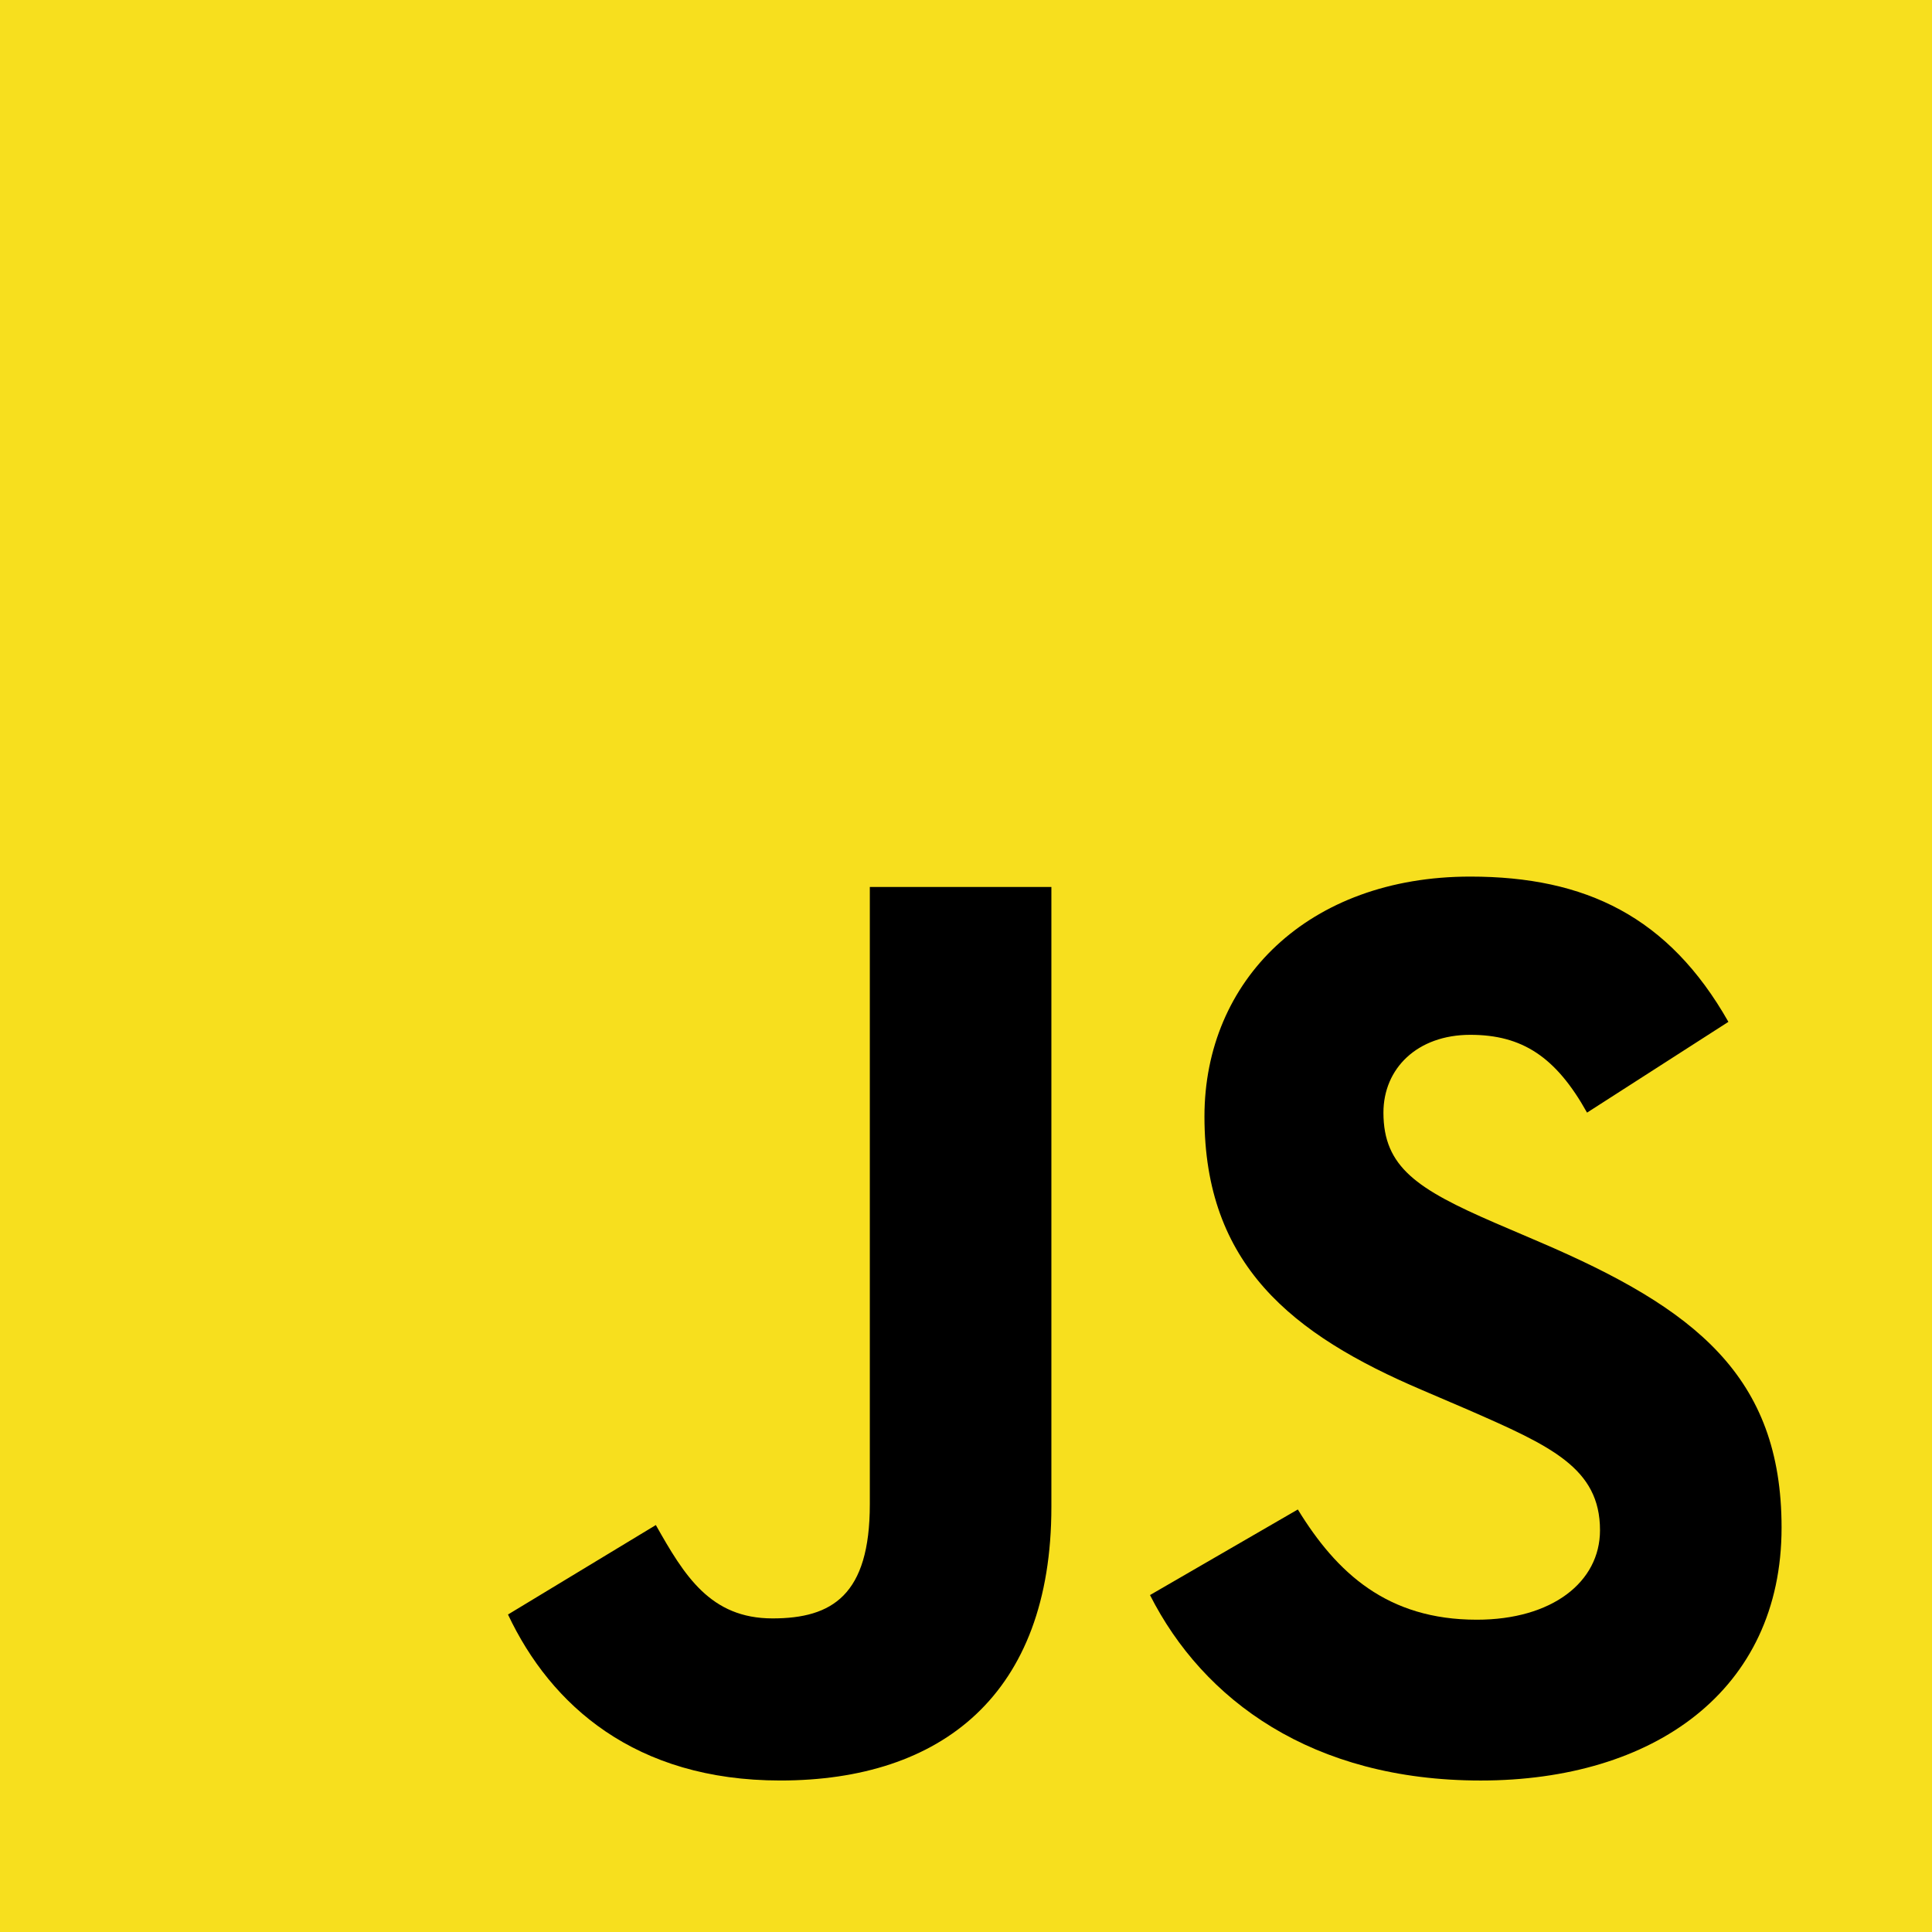
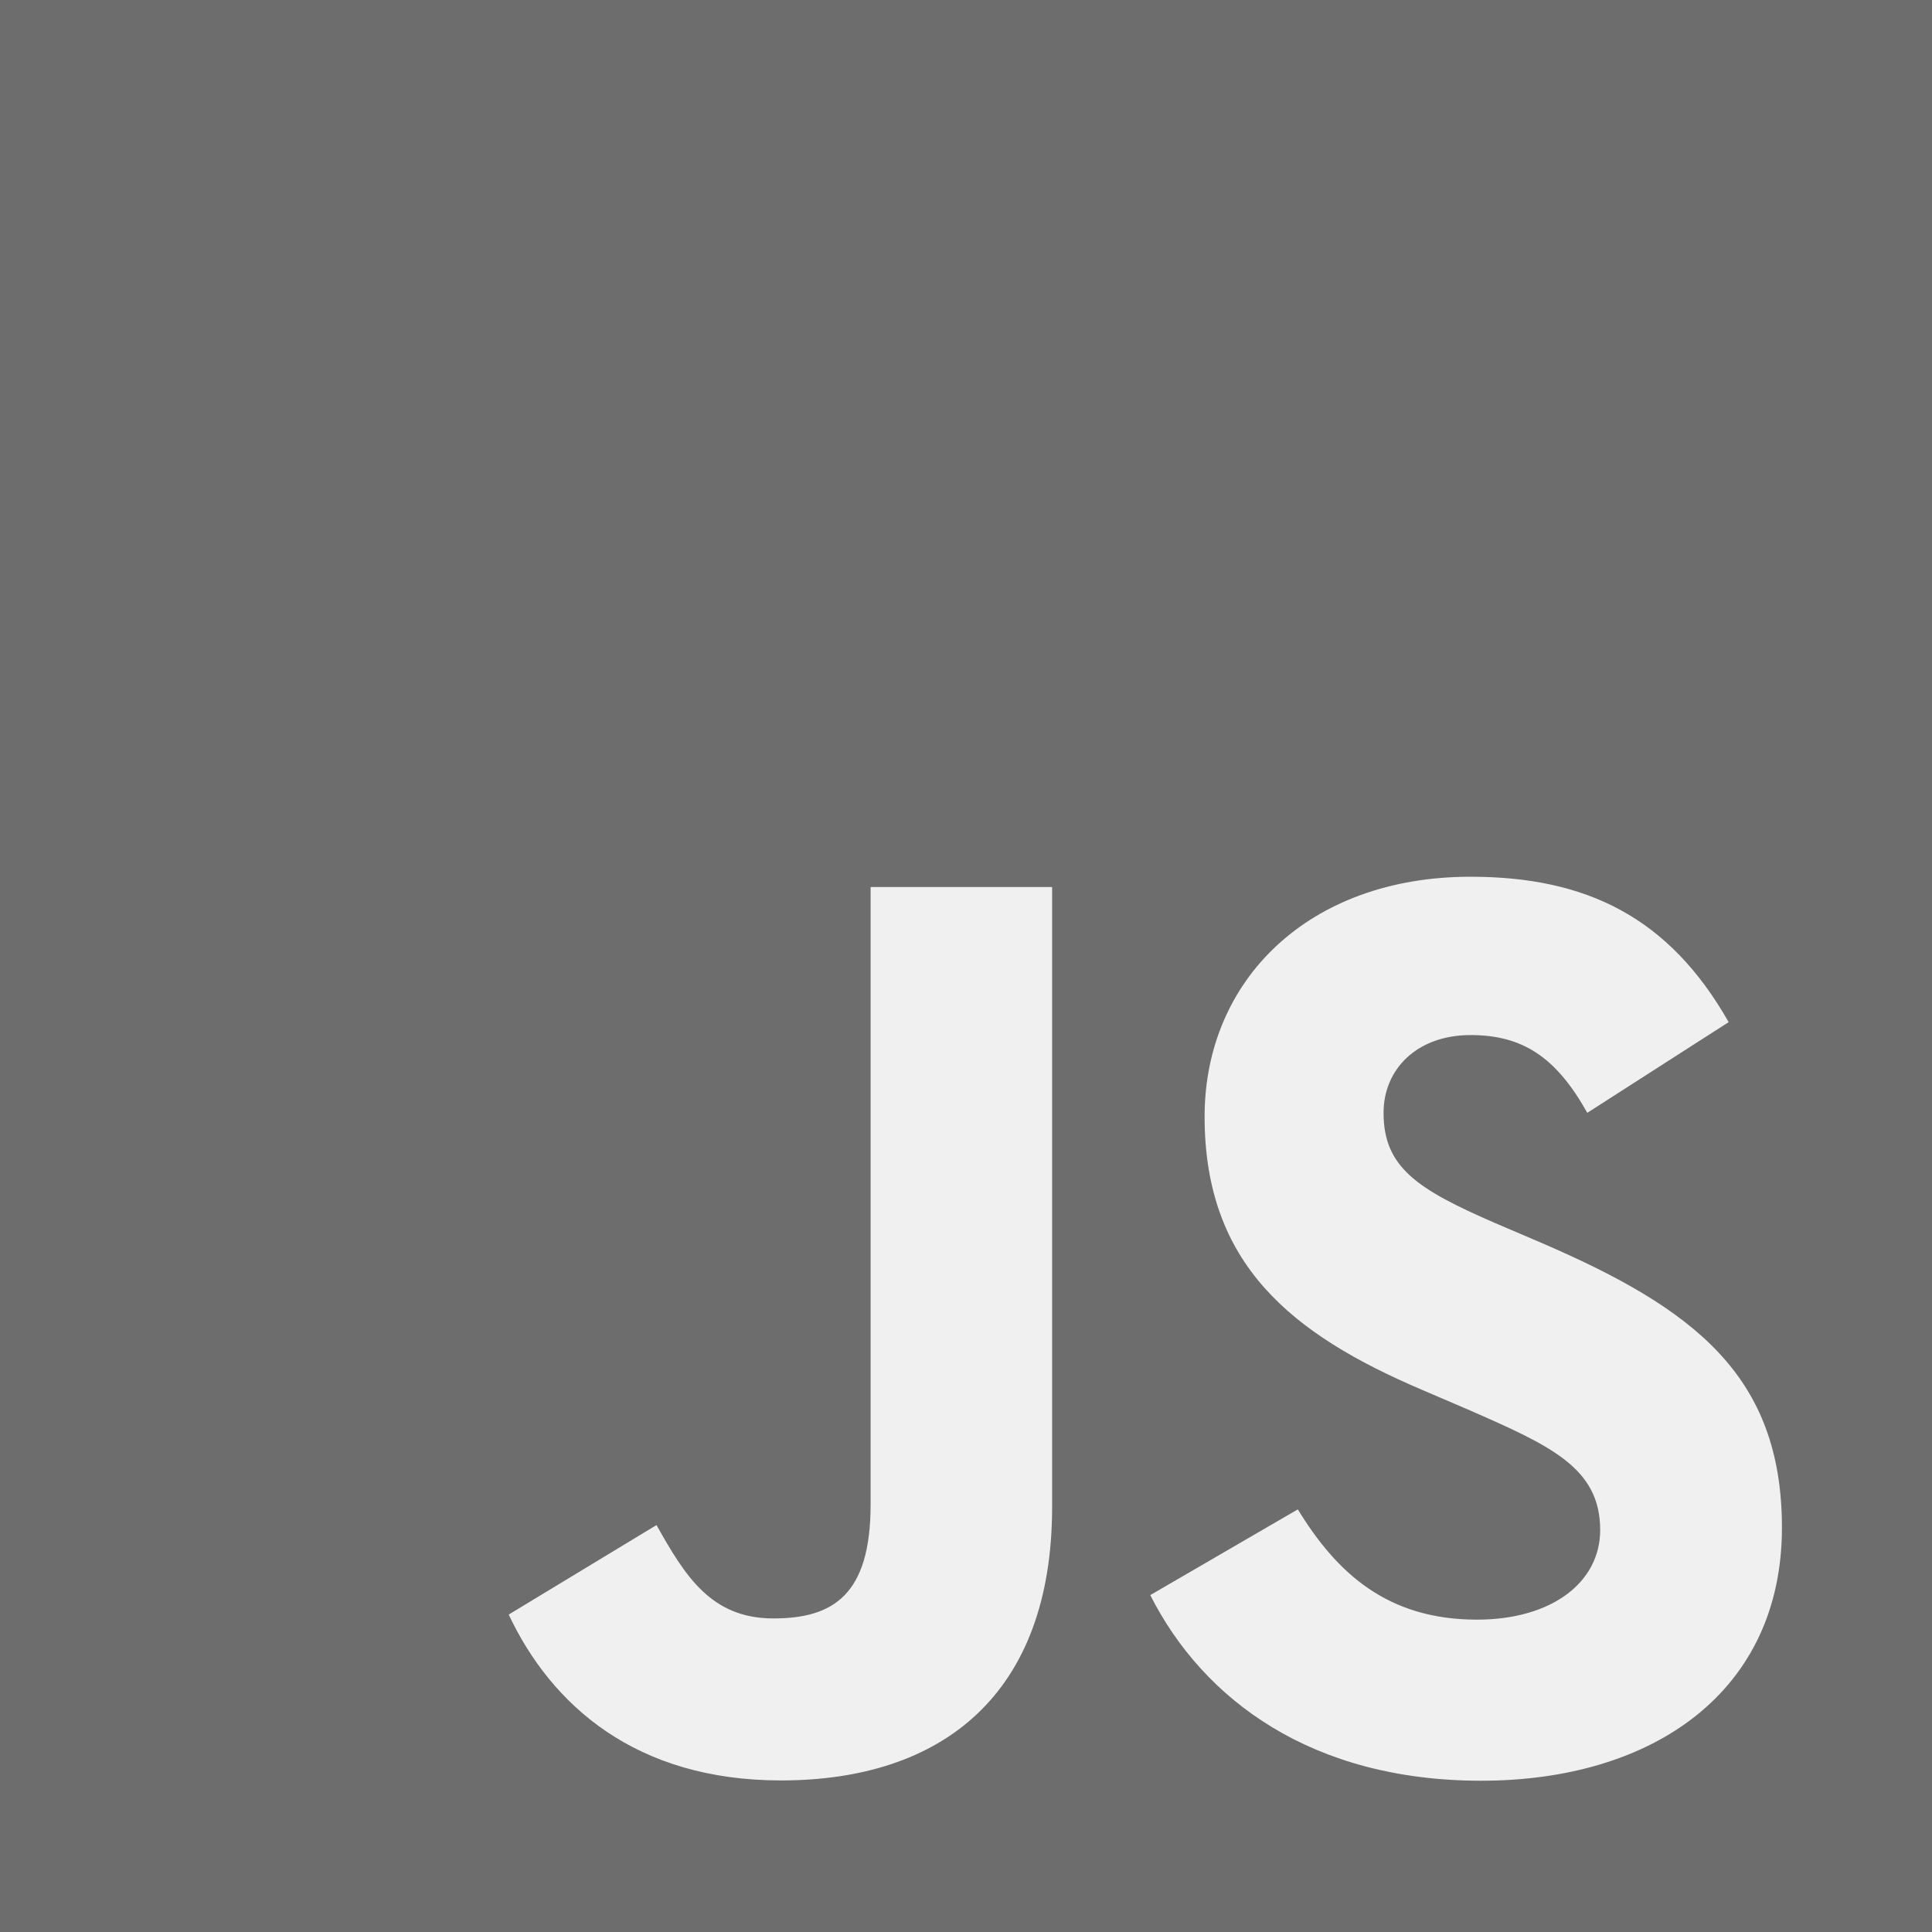
- <svg xmlns="http://www.w3.org/2000/svg" width="60" height="60" viewBox="0 0 256 256" version="1.1" preserveAspectRatio="xMidYMid">
-   <g>
-     <path d="M0,0 L256,0 L256,256 L0,256 L0,0 Z" fill="#F7DF1E">
- 
- </path>
-     <path d="M67.312,213.932 L86.903,202.076 C90.682,208.777 94.12,214.447 102.367,214.447 C110.272,214.447 115.256,211.355 115.256,199.327 L115.256,117.529 L139.314,117.529 L139.314,199.667 C139.314,224.584 124.708,235.926 103.398,235.926 C84.153,235.926 72.982,225.959 67.311,213.93" fill="#000000">
- 
- </path>
-     <path d="M152.381,211.354 L171.969,200.013 C177.126,208.434 183.828,214.62 195.684,214.62 C205.653,214.62 212.009,209.636 212.009,202.762 C212.009,194.514 205.479,191.592 194.481,186.782 L188.468,184.203 C171.111,176.815 159.597,167.535 159.597,147.945 C159.597,129.901 173.345,116.153 194.826,116.153 C210.12,116.153 221.118,121.481 229.022,135.4 L210.291,147.429 C206.166,140.04 201.7,137.119 194.826,137.119 C187.78,137.119 183.312,141.587 183.312,147.429 C183.312,154.646 187.78,157.568 198.09,162.037 L204.104,164.614 C224.553,173.379 236.067,182.313 236.067,202.418 C236.067,224.072 219.055,235.928 196.2,235.928 C173.861,235.928 159.426,225.274 152.381,211.354" fill="#000000">
- 
- </path>
+ <svg xmlns="http://www.w3.org/2000/svg" width="40" height="40" viewBox="0 0 40 40" fill="none">
+   <g clip-path="url(#clip0_1554_139)">
+     <mask id="mask0_1554_139" style="mask-type:luminance" maskUnits="userSpaceOnUse" x="0" y="0" width="40" height="40">
+       <path d="M0 0H40V40H0V0Z" fill="white" />
+     </mask>
+     <g mask="url(#mask0_1554_139)">
+       <path fill-rule="evenodd" clip-rule="evenodd" d="M0 0H40V40H0V0ZM30.578 33.533C28.723 33.533 27.675 32.567 26.87 31.25L23.815 33.025C24.918 35.205 27.173 36.868 30.665 36.868C34.235 36.868 36.893 35.015 36.893 31.63C36.893 28.492 35.09 27.097 31.897 25.725L30.957 25.323C29.343 24.623 28.645 24.168 28.645 23.04C28.645 22.128 29.345 21.43 30.445 21.43C31.523 21.43 32.218 21.885 32.863 23.04L35.79 21.162C34.552 18.983 32.835 18.152 30.445 18.152C27.088 18.152 24.94 20.298 24.94 23.118C24.94 26.177 26.74 27.625 29.453 28.78L30.393 29.183C32.108 29.933 33.13 30.39 33.13 31.678C33.13 32.755 32.135 33.533 30.578 33.533ZM16.012 33.508C14.72 33.508 14.182 32.625 13.592 31.575L10.532 33.428C11.418 35.305 13.162 36.862 16.17 36.862C19.502 36.862 21.783 35.09 21.783 31.198V18.365H18.025V31.148C18.025 33.027 17.245 33.508 16.01 33.508" fill="#6D6D6D" />
+     </g>
  </g>
+   <defs>
+     <clipPath id="clip0_1554_139">
+       <rect width="40" height="40" fill="white" />
+     </clipPath>
+   </defs>
</svg>
